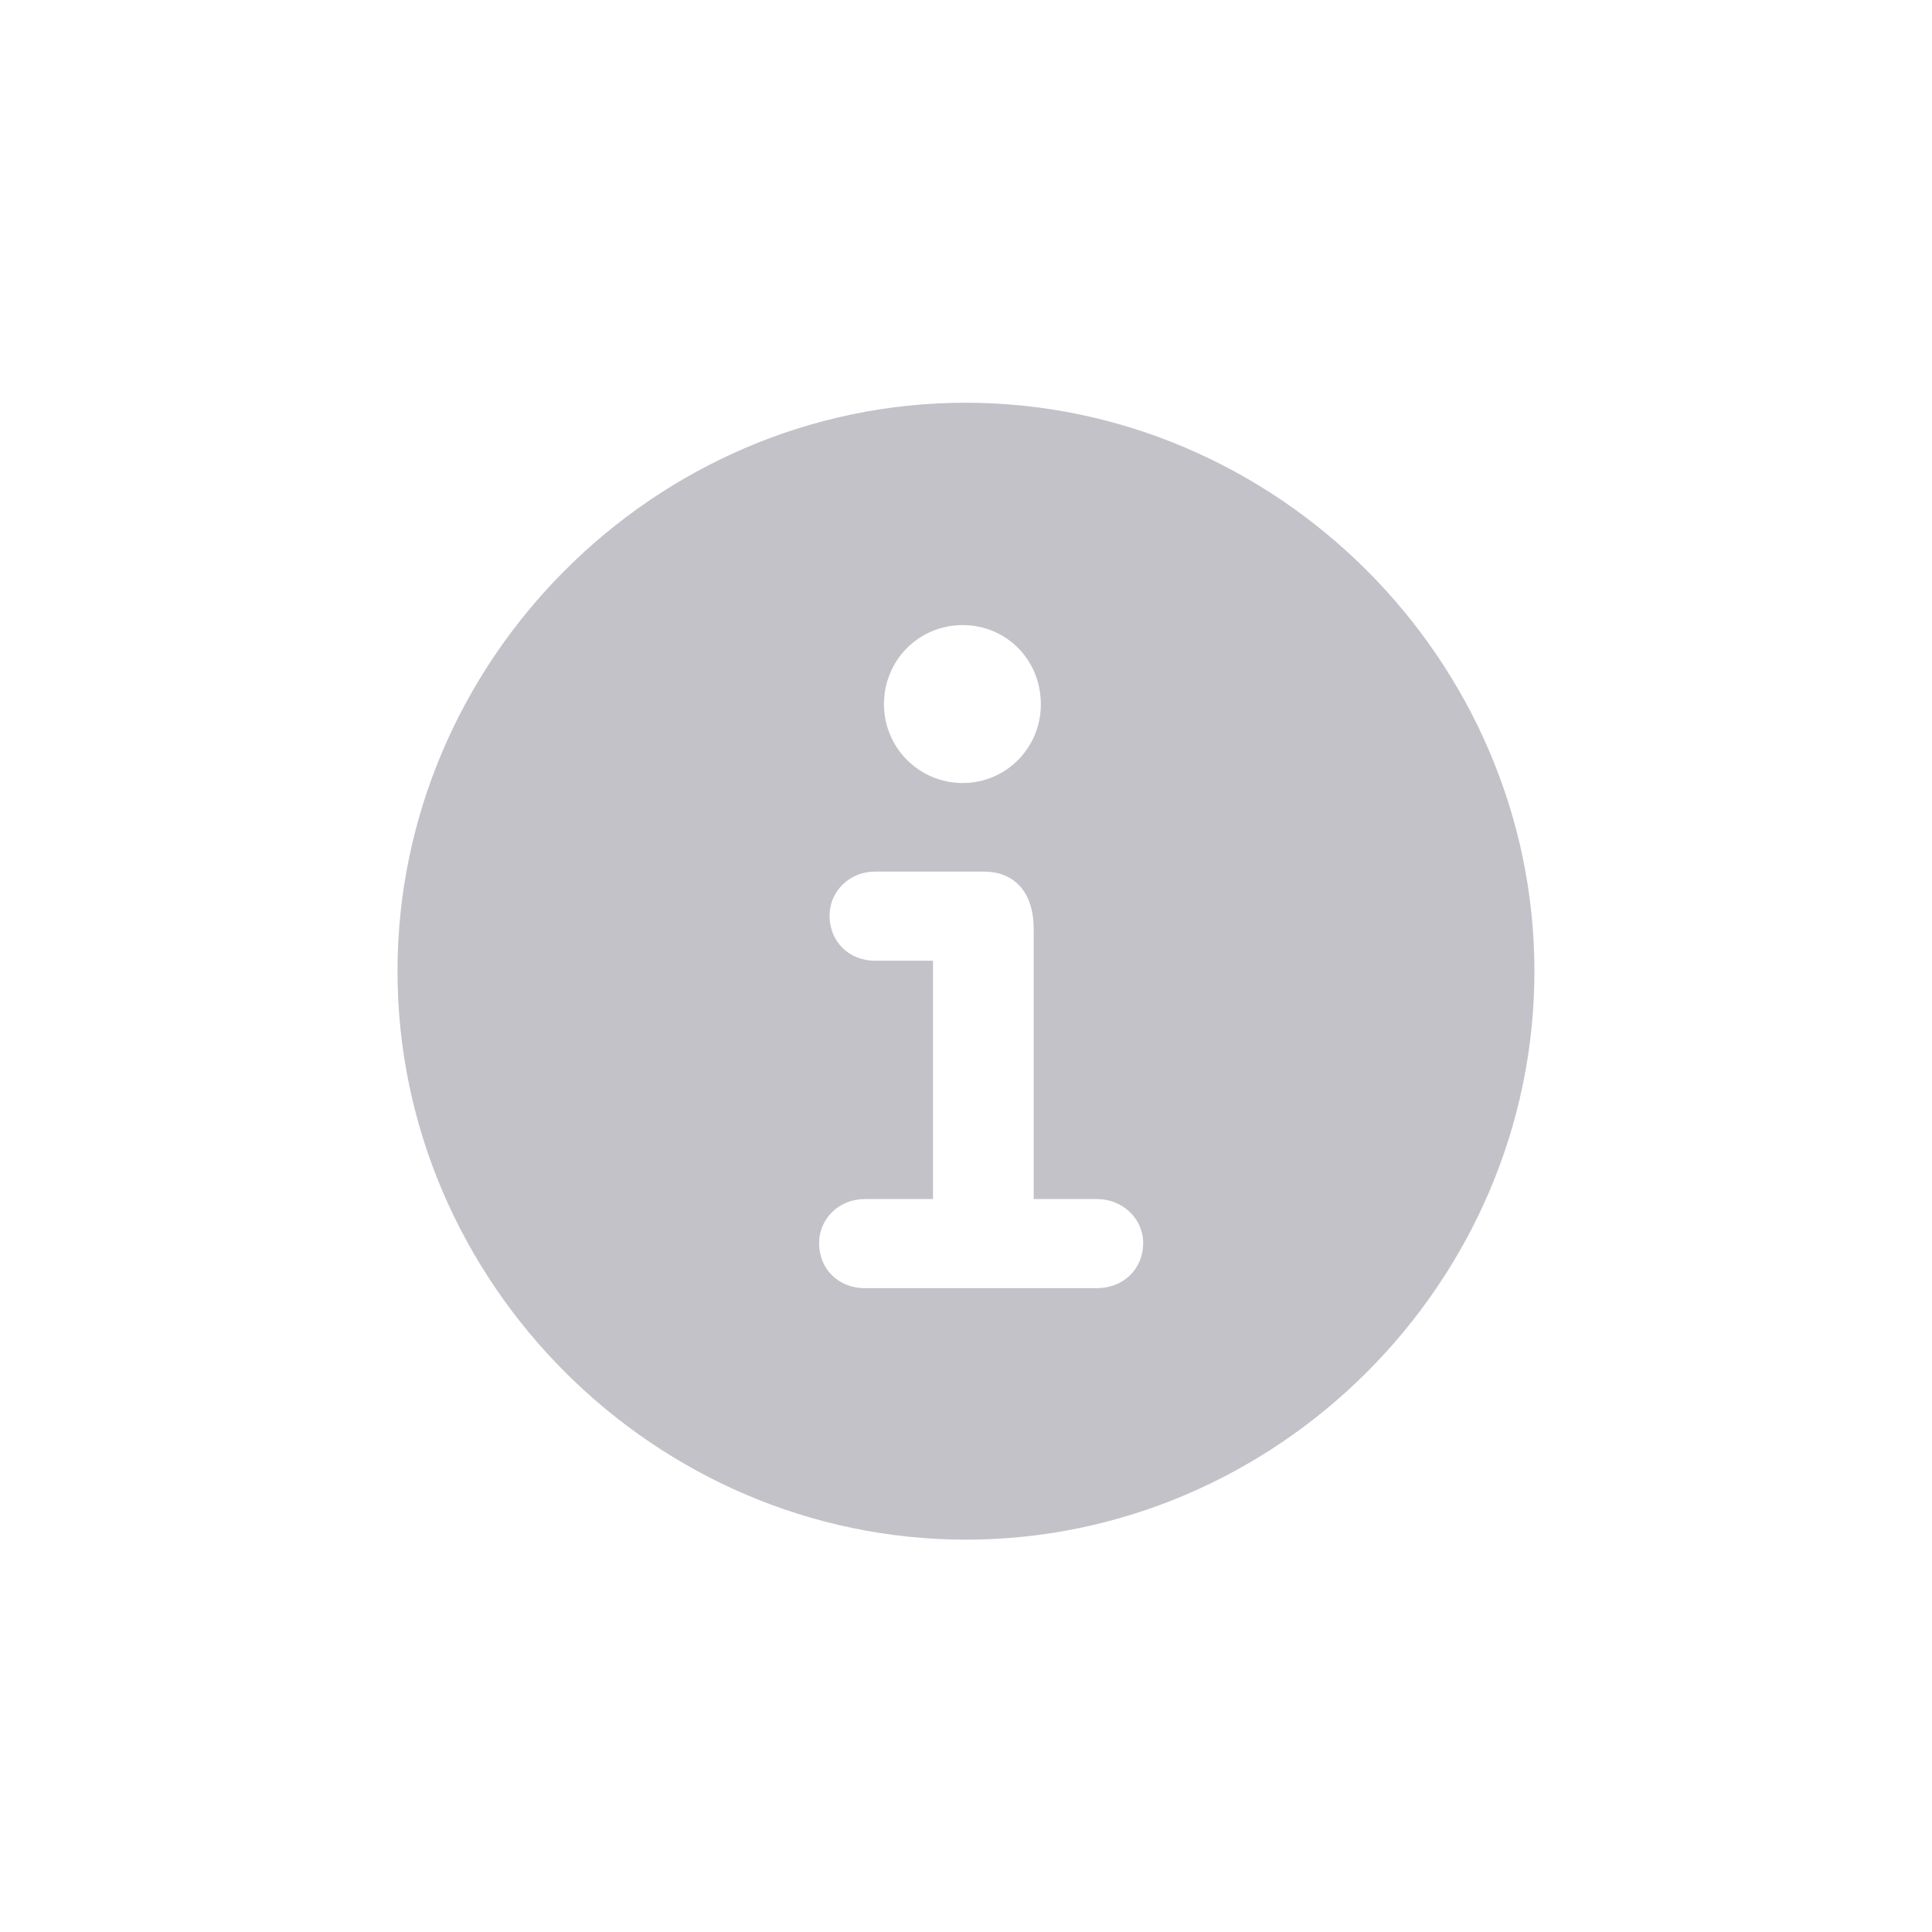
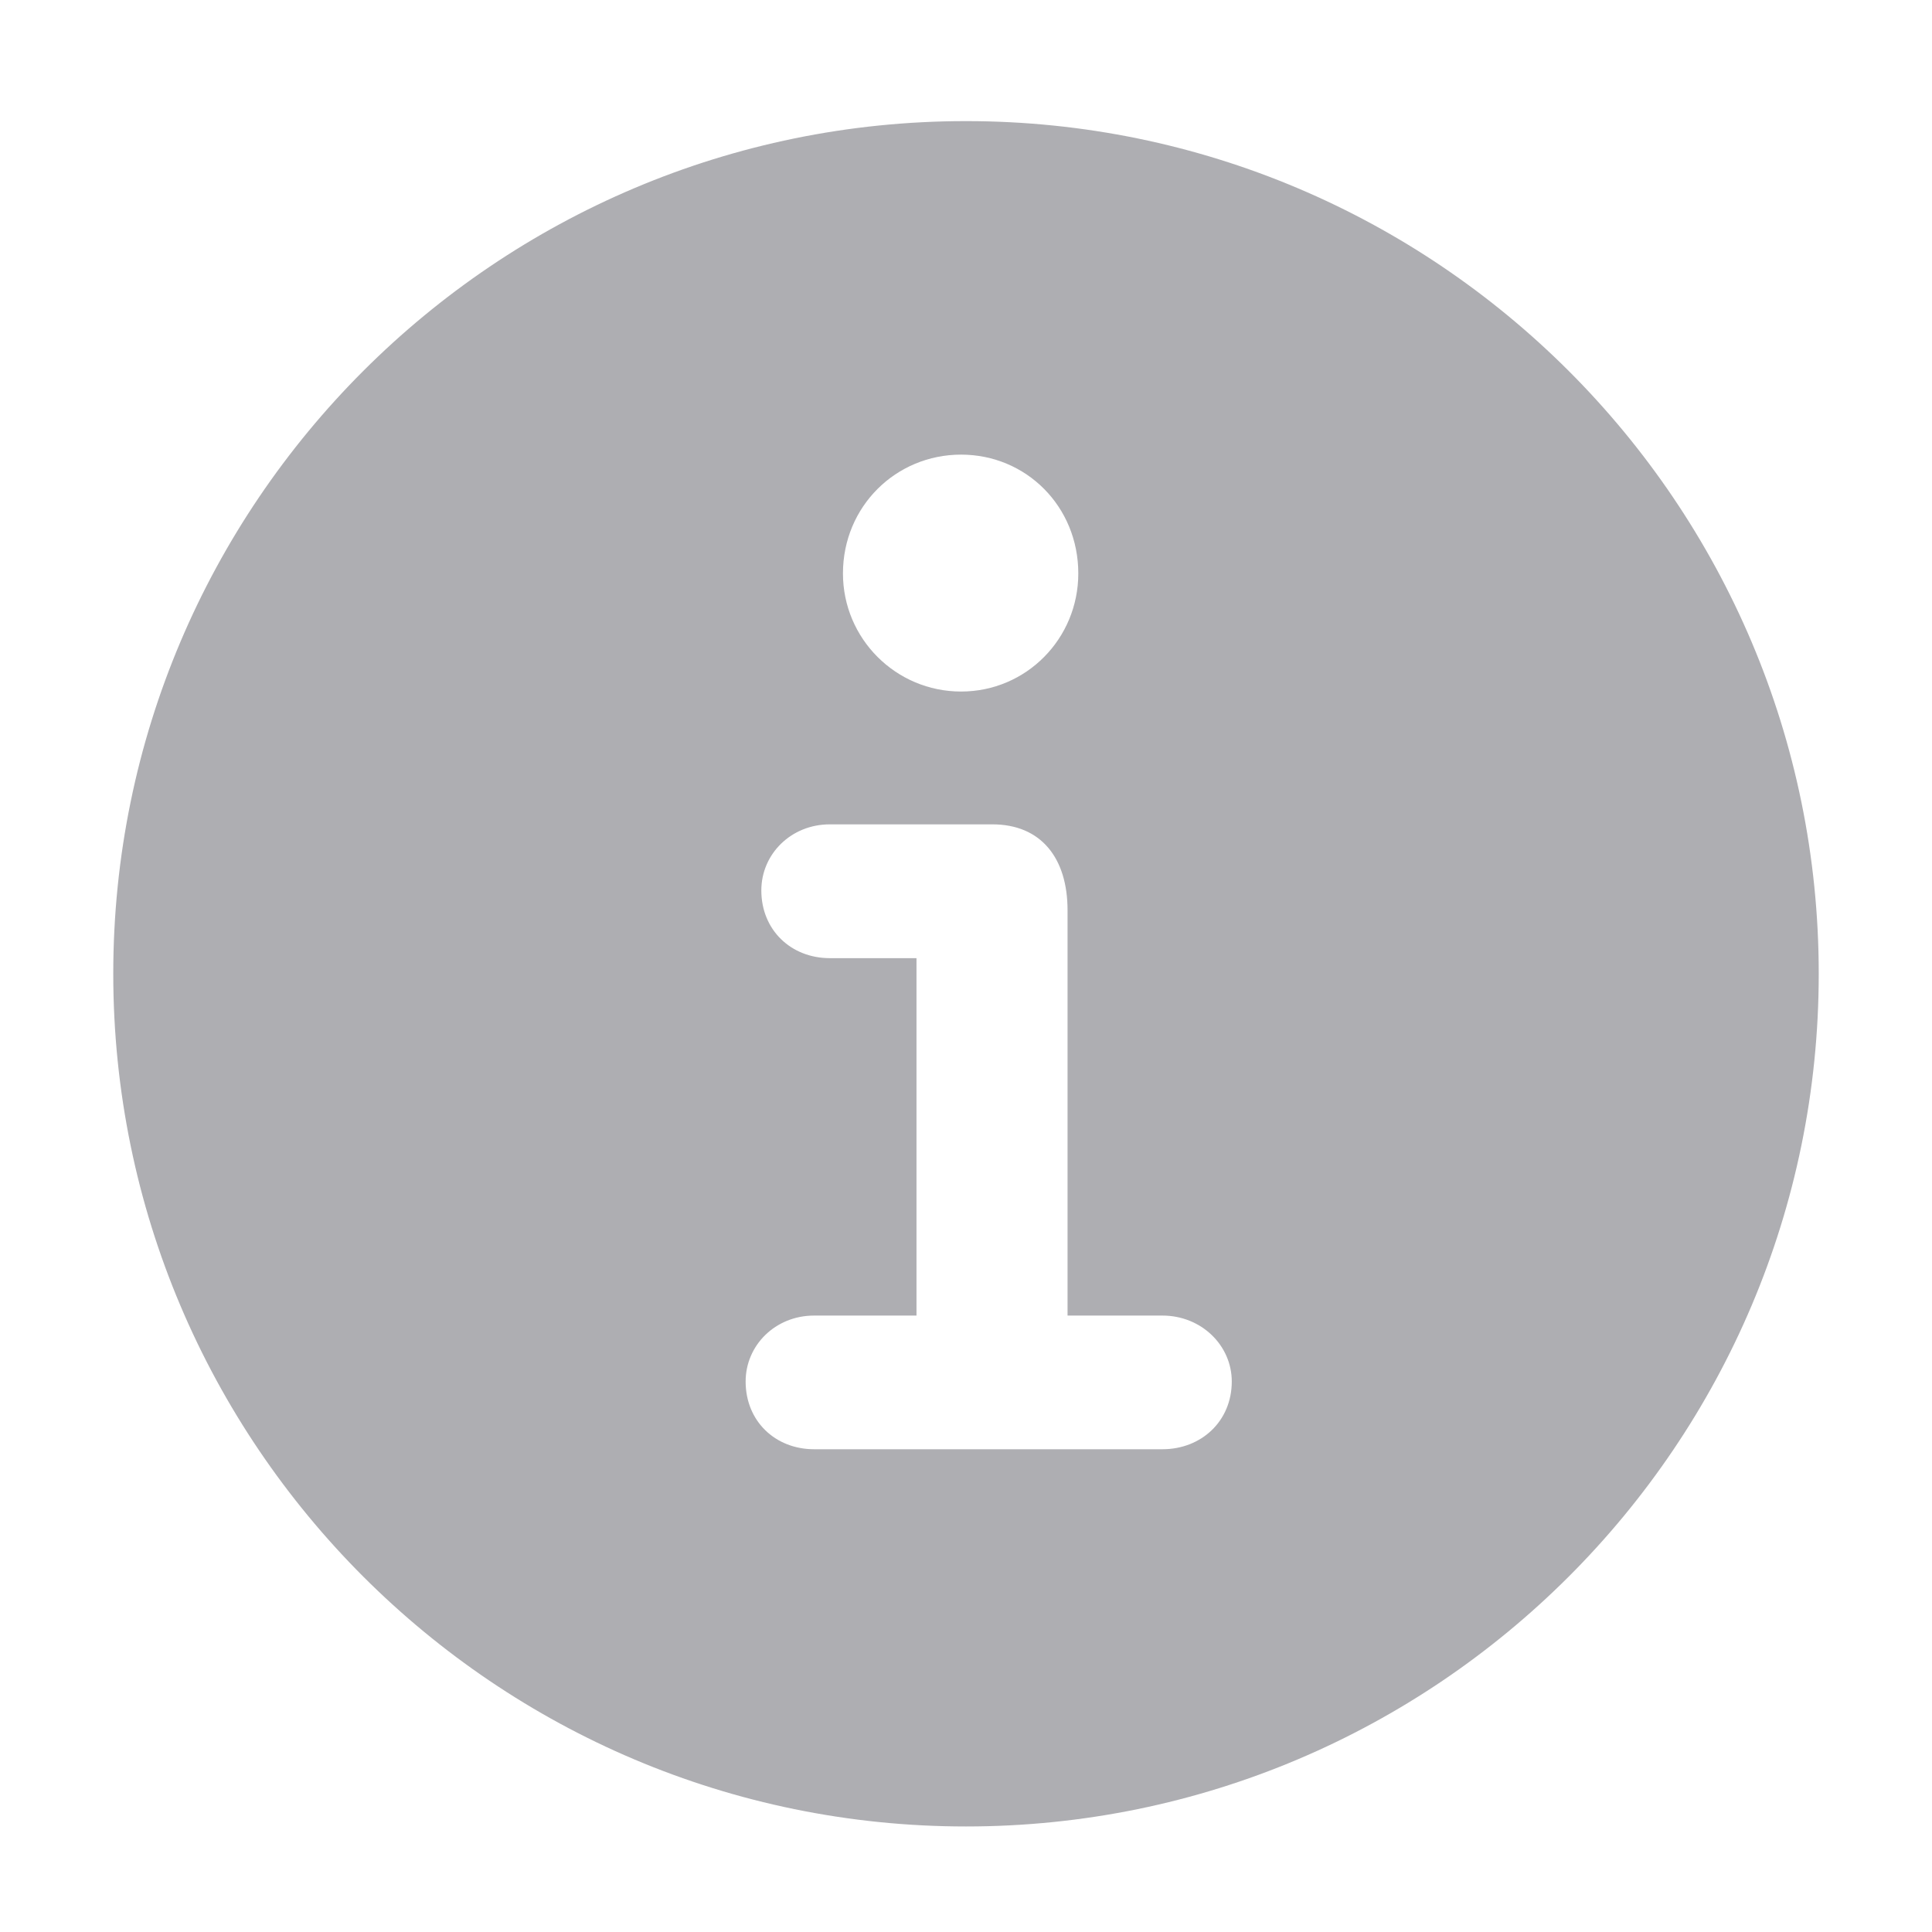
- <svg xmlns="http://www.w3.org/2000/svg" width="24" height="24" viewBox="0 0 24 24" fill="none">
-   <path d="M12 19.126C8.138 19.126 4.938 15.934 4.938 12.065C4.938 8.202 8.131 5.003 11.993 5.003C15.862 5.003 19.061 8.202 19.061 12.065C19.061 15.934 15.862 19.126 12 19.126ZM11.959 9.727C12.499 9.727 12.93 9.289 12.93 8.749C12.93 8.195 12.499 7.765 11.959 7.765C11.419 7.765 10.981 8.195 10.981 8.749C10.981 9.289 11.419 9.727 11.959 9.727ZM10.742 16.002H13.627C13.948 16.002 14.201 15.77 14.201 15.441C14.201 15.141 13.948 14.895 13.627 14.895H12.841V11.538C12.841 11.107 12.622 10.827 12.219 10.827H10.872C10.551 10.827 10.305 11.073 10.305 11.374C10.305 11.702 10.551 11.935 10.872 11.935H11.59V14.895H10.742C10.421 14.895 10.175 15.141 10.175 15.441C10.175 15.77 10.421 16.002 10.742 16.002Z" fill="#C2C2C8" />
+ <svg xmlns="http://www.w3.org/2000/svg" width="16" height="16" viewBox="0 0 16 16" fill="none">
+   <path d="M8 15.126C4.104 15.126 0.938 11.961 0.938 8.064C0.938 4.168 4.104 1.003 8 1.003C11.896 1.003 15.062 4.168 15.062 8.064C15.062 11.961 11.896 15.126 8 15.126ZM7.959 5.727C8.499 5.727 8.93 5.289 8.93 4.749C8.93 4.195 8.499 3.765 7.959 3.765C7.419 3.765 6.981 4.195 6.981 4.749C6.981 5.289 7.419 5.727 7.959 5.727ZM6.742 12.002H9.627C9.948 12.002 10.201 11.77 10.201 11.441C10.201 11.141 9.948 10.895 9.627 10.895H8.841V7.538C8.841 7.107 8.622 6.827 8.219 6.827H6.872C6.551 6.827 6.305 7.073 6.305 7.374C6.305 7.702 6.551 7.935 6.872 7.935H7.59V10.895H6.742C6.421 10.895 6.175 11.141 6.175 11.441C6.175 11.77 6.421 12.002 6.742 12.002Z" fill="#AEAEB2" />
</svg>
